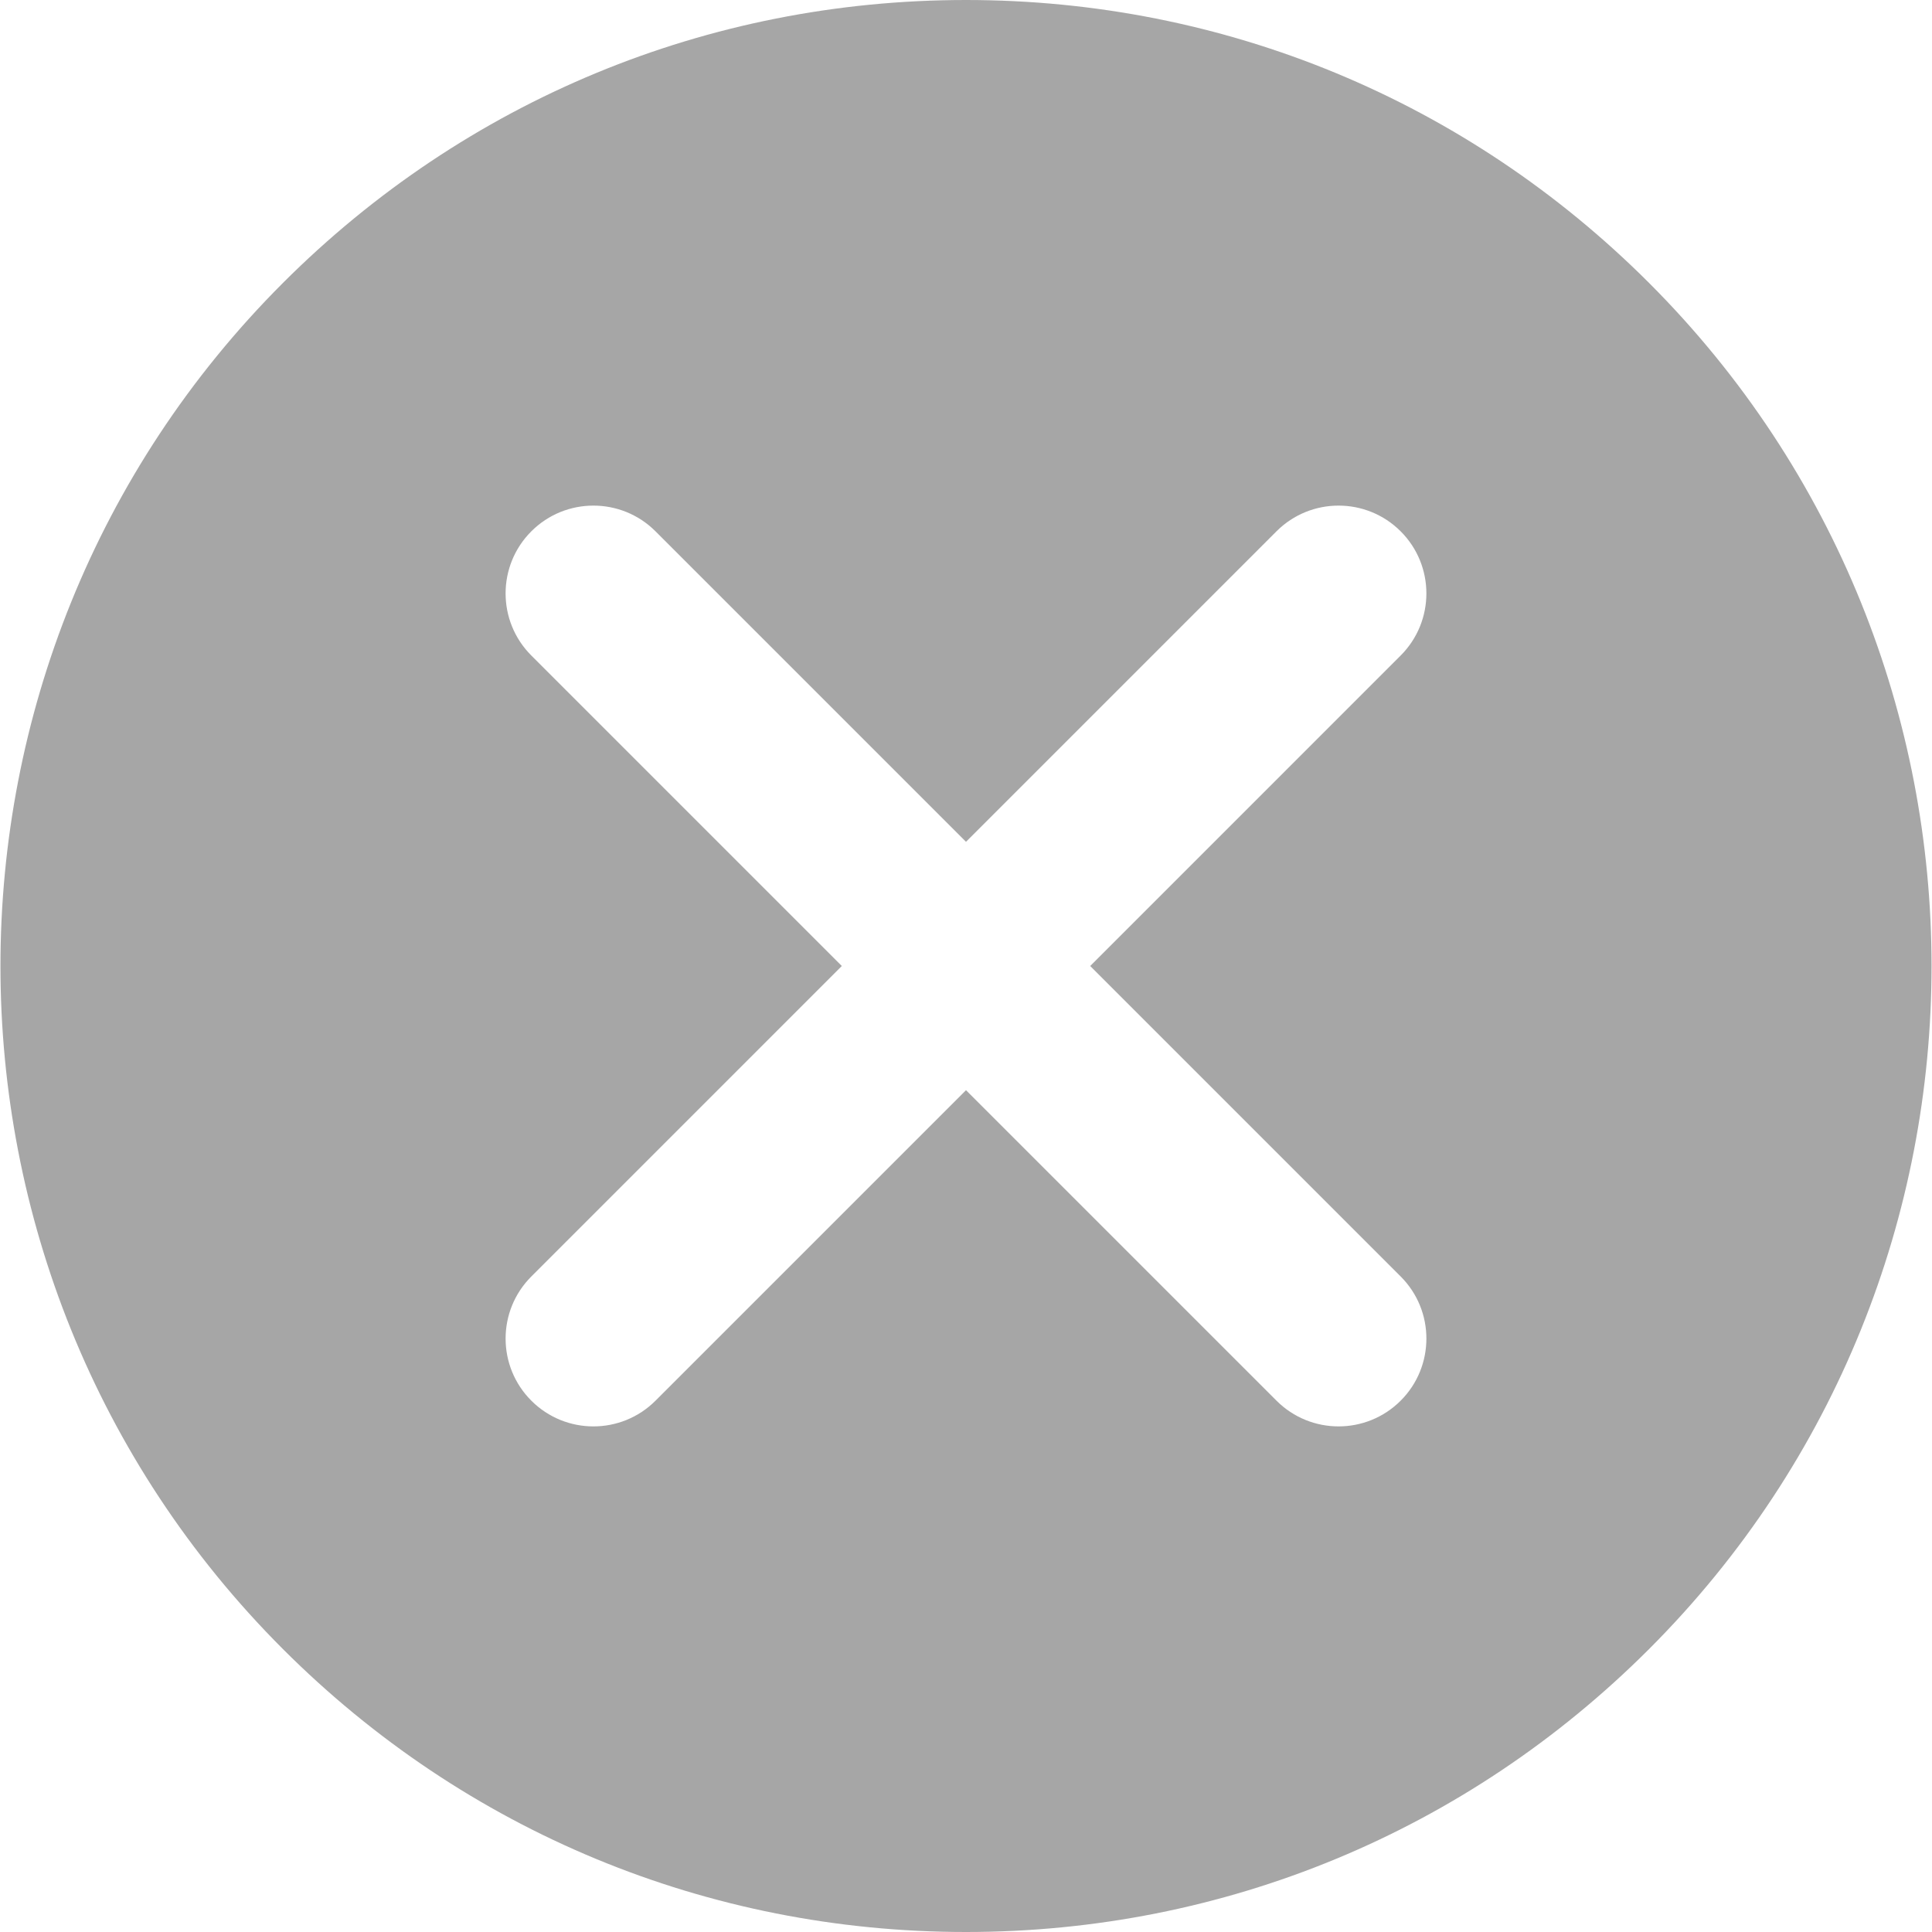
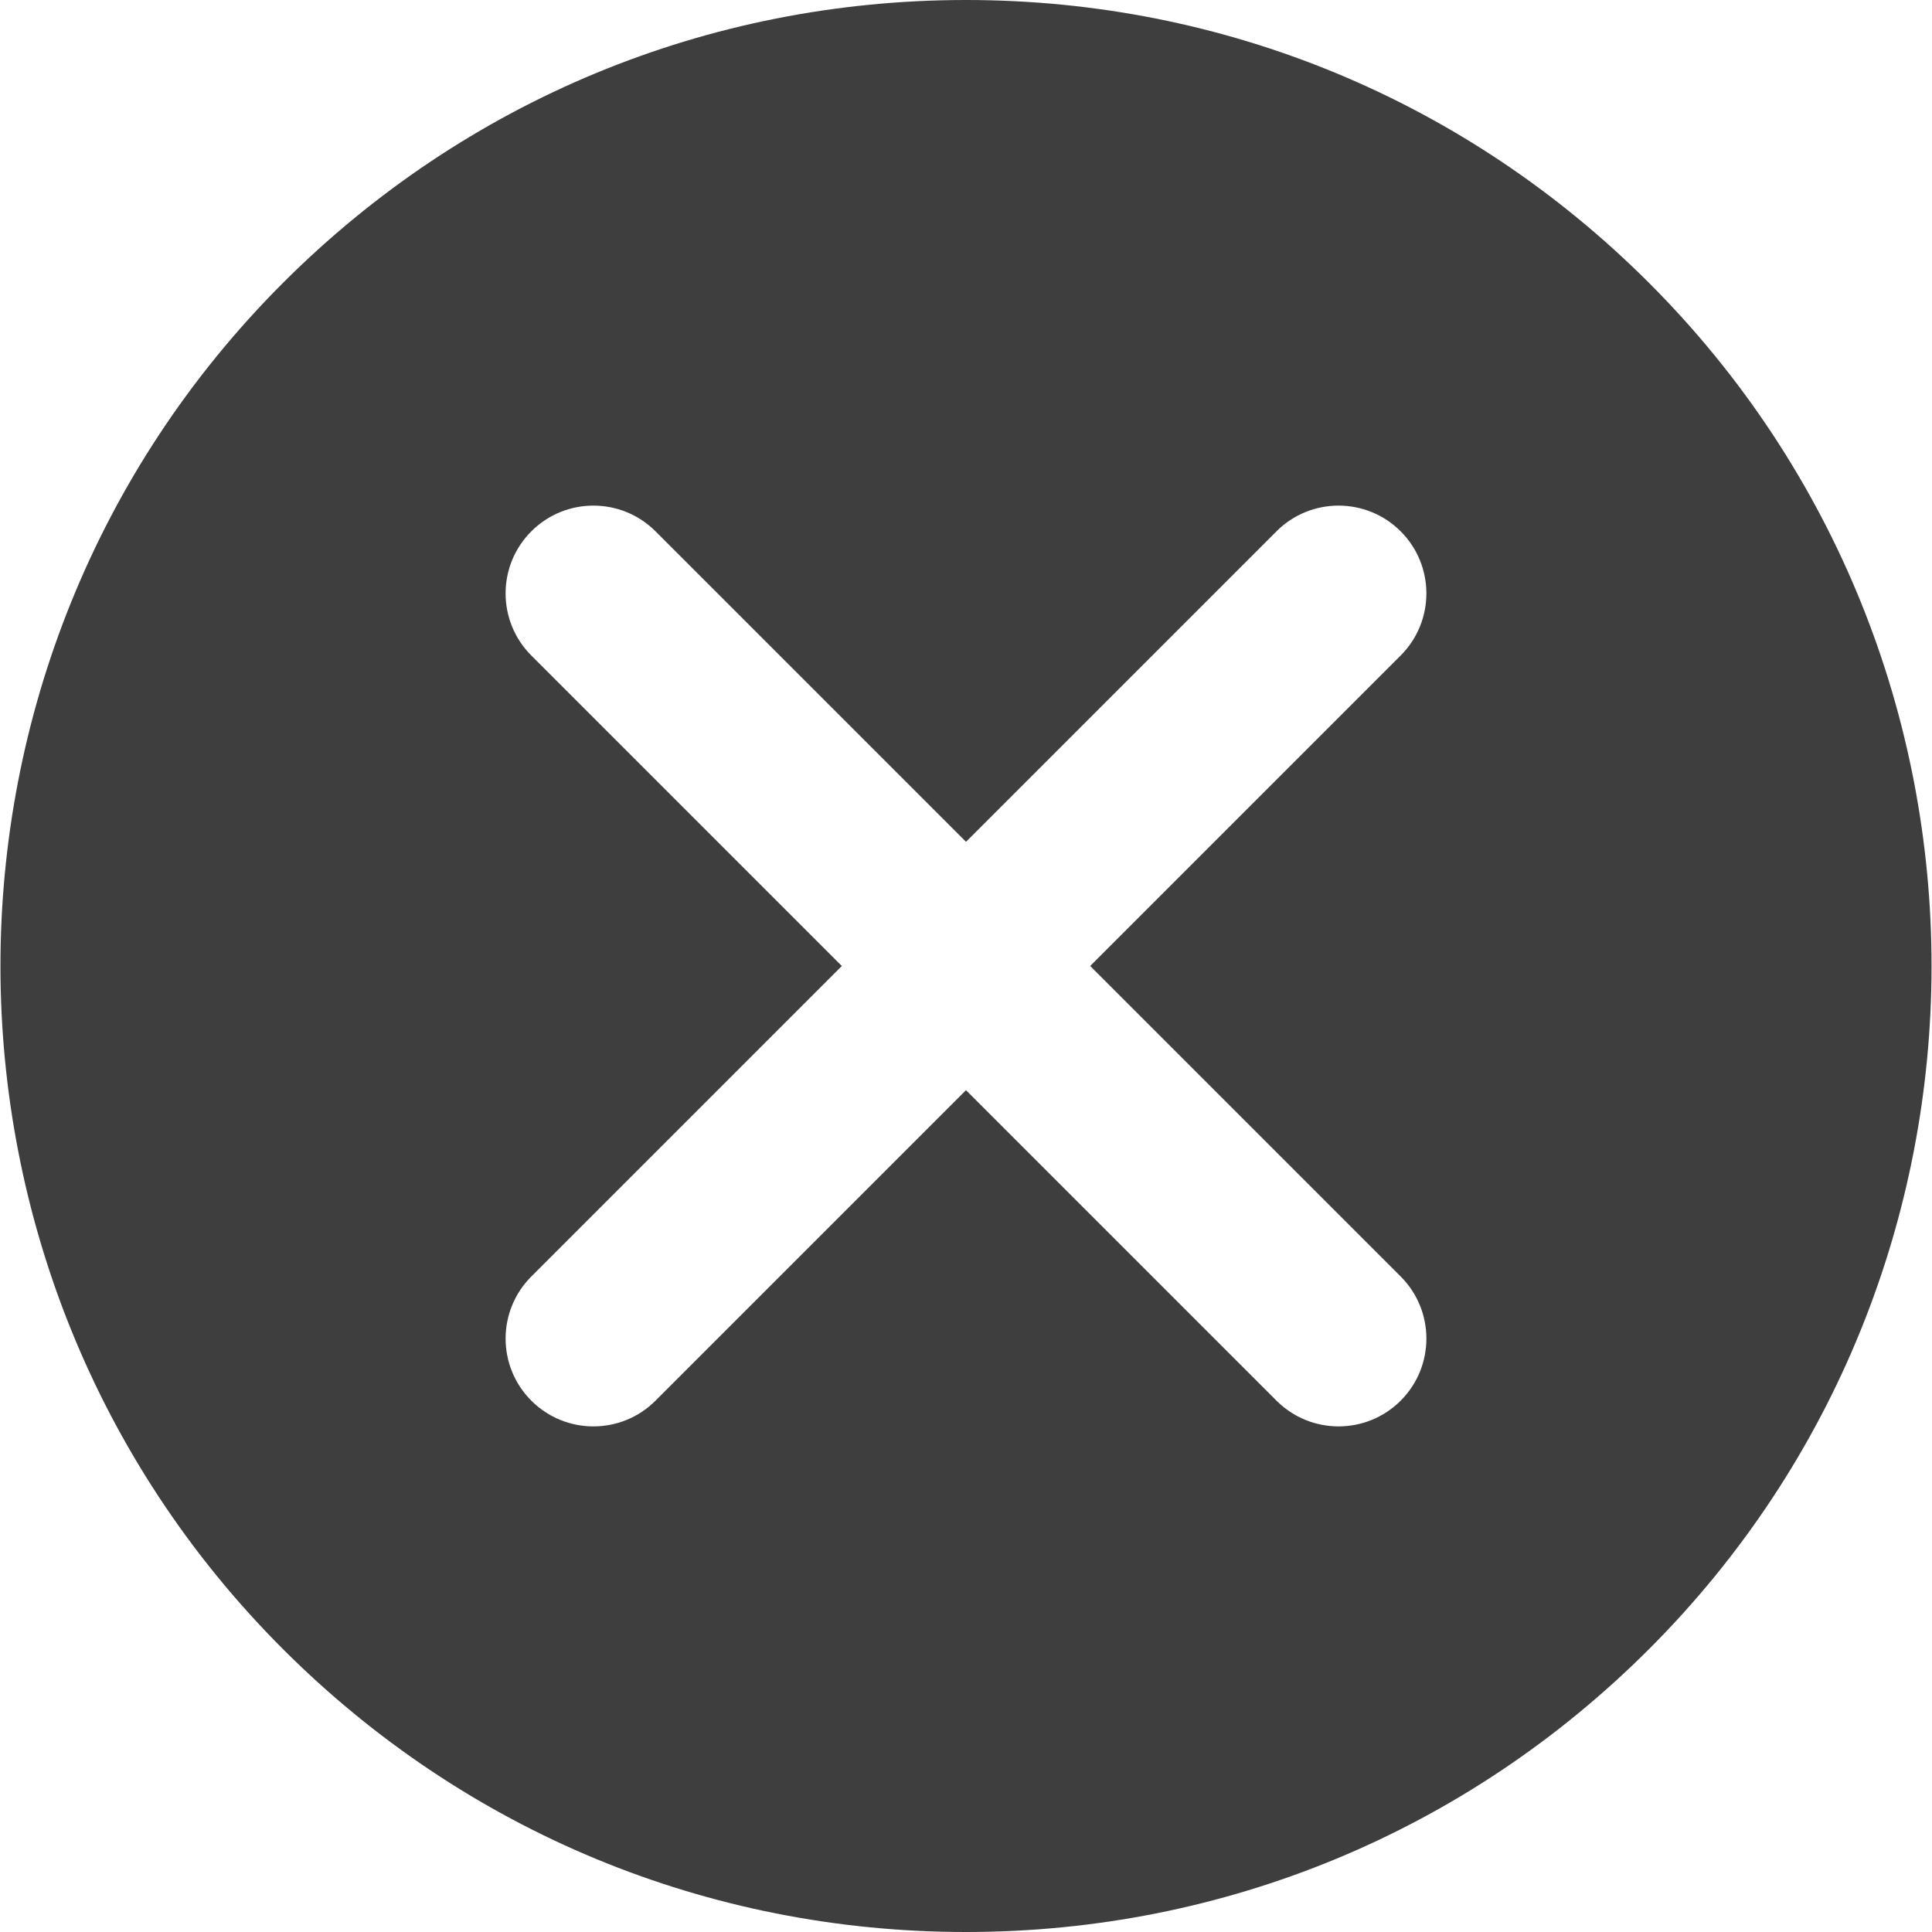
- <svg xmlns="http://www.w3.org/2000/svg" version="1.1" id="Layer_1" x="0px" y="0px" viewBox="0 0 330 330" style="enable-background:new 0 0 330 330;" xml:space="preserve" fill="#a6a6a6">
+ <svg xmlns="http://www.w3.org/2000/svg" version="1.1" id="Layer_1" x="0px" y="0px" viewBox="0 0 330 330" style="enable-background:new 0 0 330 330;" xml:space="preserve" fill="#3e3e3e">
  <g id="XMLID_28_">
    <path id="XMLID_29_" d="M165,0C120.926,0,79.492,17.163,48.328,48.327c-64.334,64.333-64.334,169.011-0.002,233.345   C79.49,312.837,120.926,330,165,330c44.072,0,85.508-17.163,116.672-48.328c64.334-64.334,64.334-169.012,0-233.345   C250.508,17.163,209.072,0,165,0z M239.246,239.245c-2.93,2.929-6.768,4.394-10.607,4.394c-3.838,0-7.678-1.465-10.605-4.394   L165,186.213l-53.033,53.033c-2.93,2.929-6.768,4.394-10.607,4.394c-3.838,0-7.678-1.465-10.605-4.394   c-5.859-5.857-5.859-15.355,0-21.213L143.787,165l-53.033-53.033c-5.859-5.857-5.859-15.355,0-21.213   c5.857-5.857,15.355-5.857,21.213,0L165,143.787l53.031-53.033c5.857-5.857,15.355-5.857,21.213,0   c5.859,5.857,5.859,15.355,0,21.213L186.213,165l53.033,53.032C245.104,223.89,245.104,233.388,239.246,239.245z" />
  </g>
  <g>
</g>
  <g>
</g>
  <g>
</g>
  <g>
</g>
  <g>
</g>
  <g>
</g>
  <g>
</g>
  <g>
</g>
  <g>
</g>
  <g>
</g>
  <g>
</g>
  <g>
</g>
  <g>
</g>
  <g>
</g>
  <g>
</g>
</svg>
